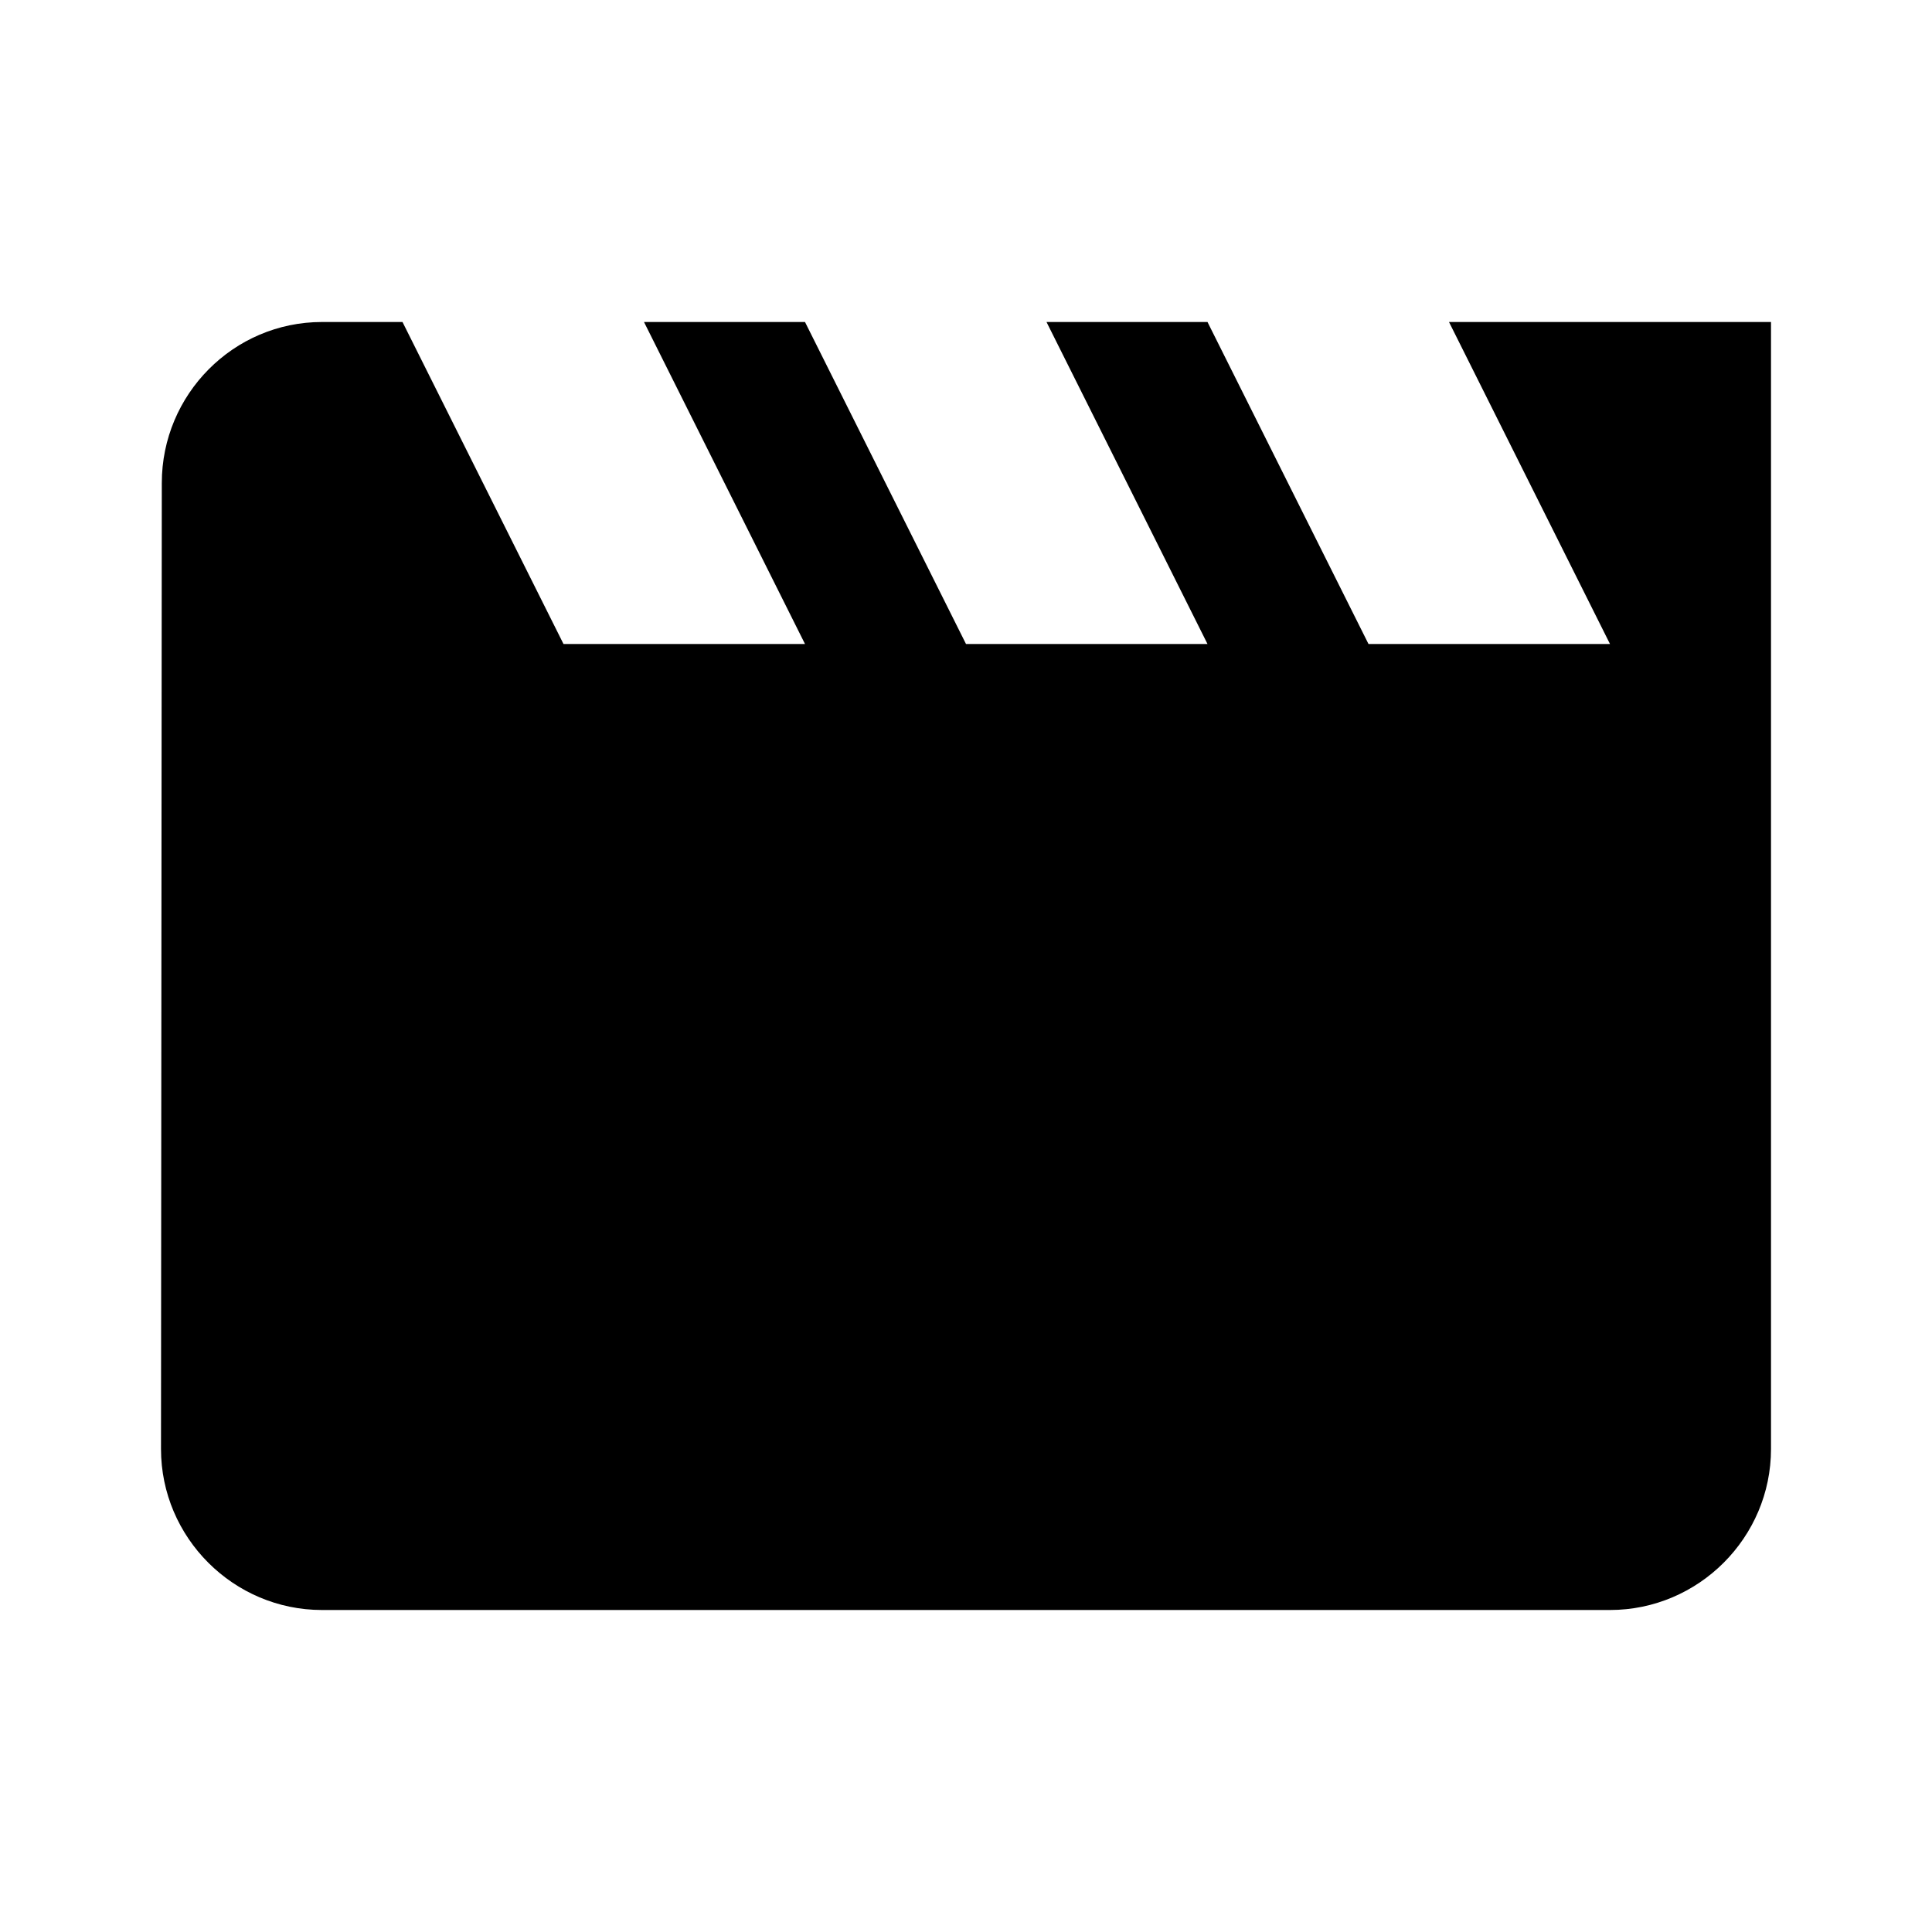
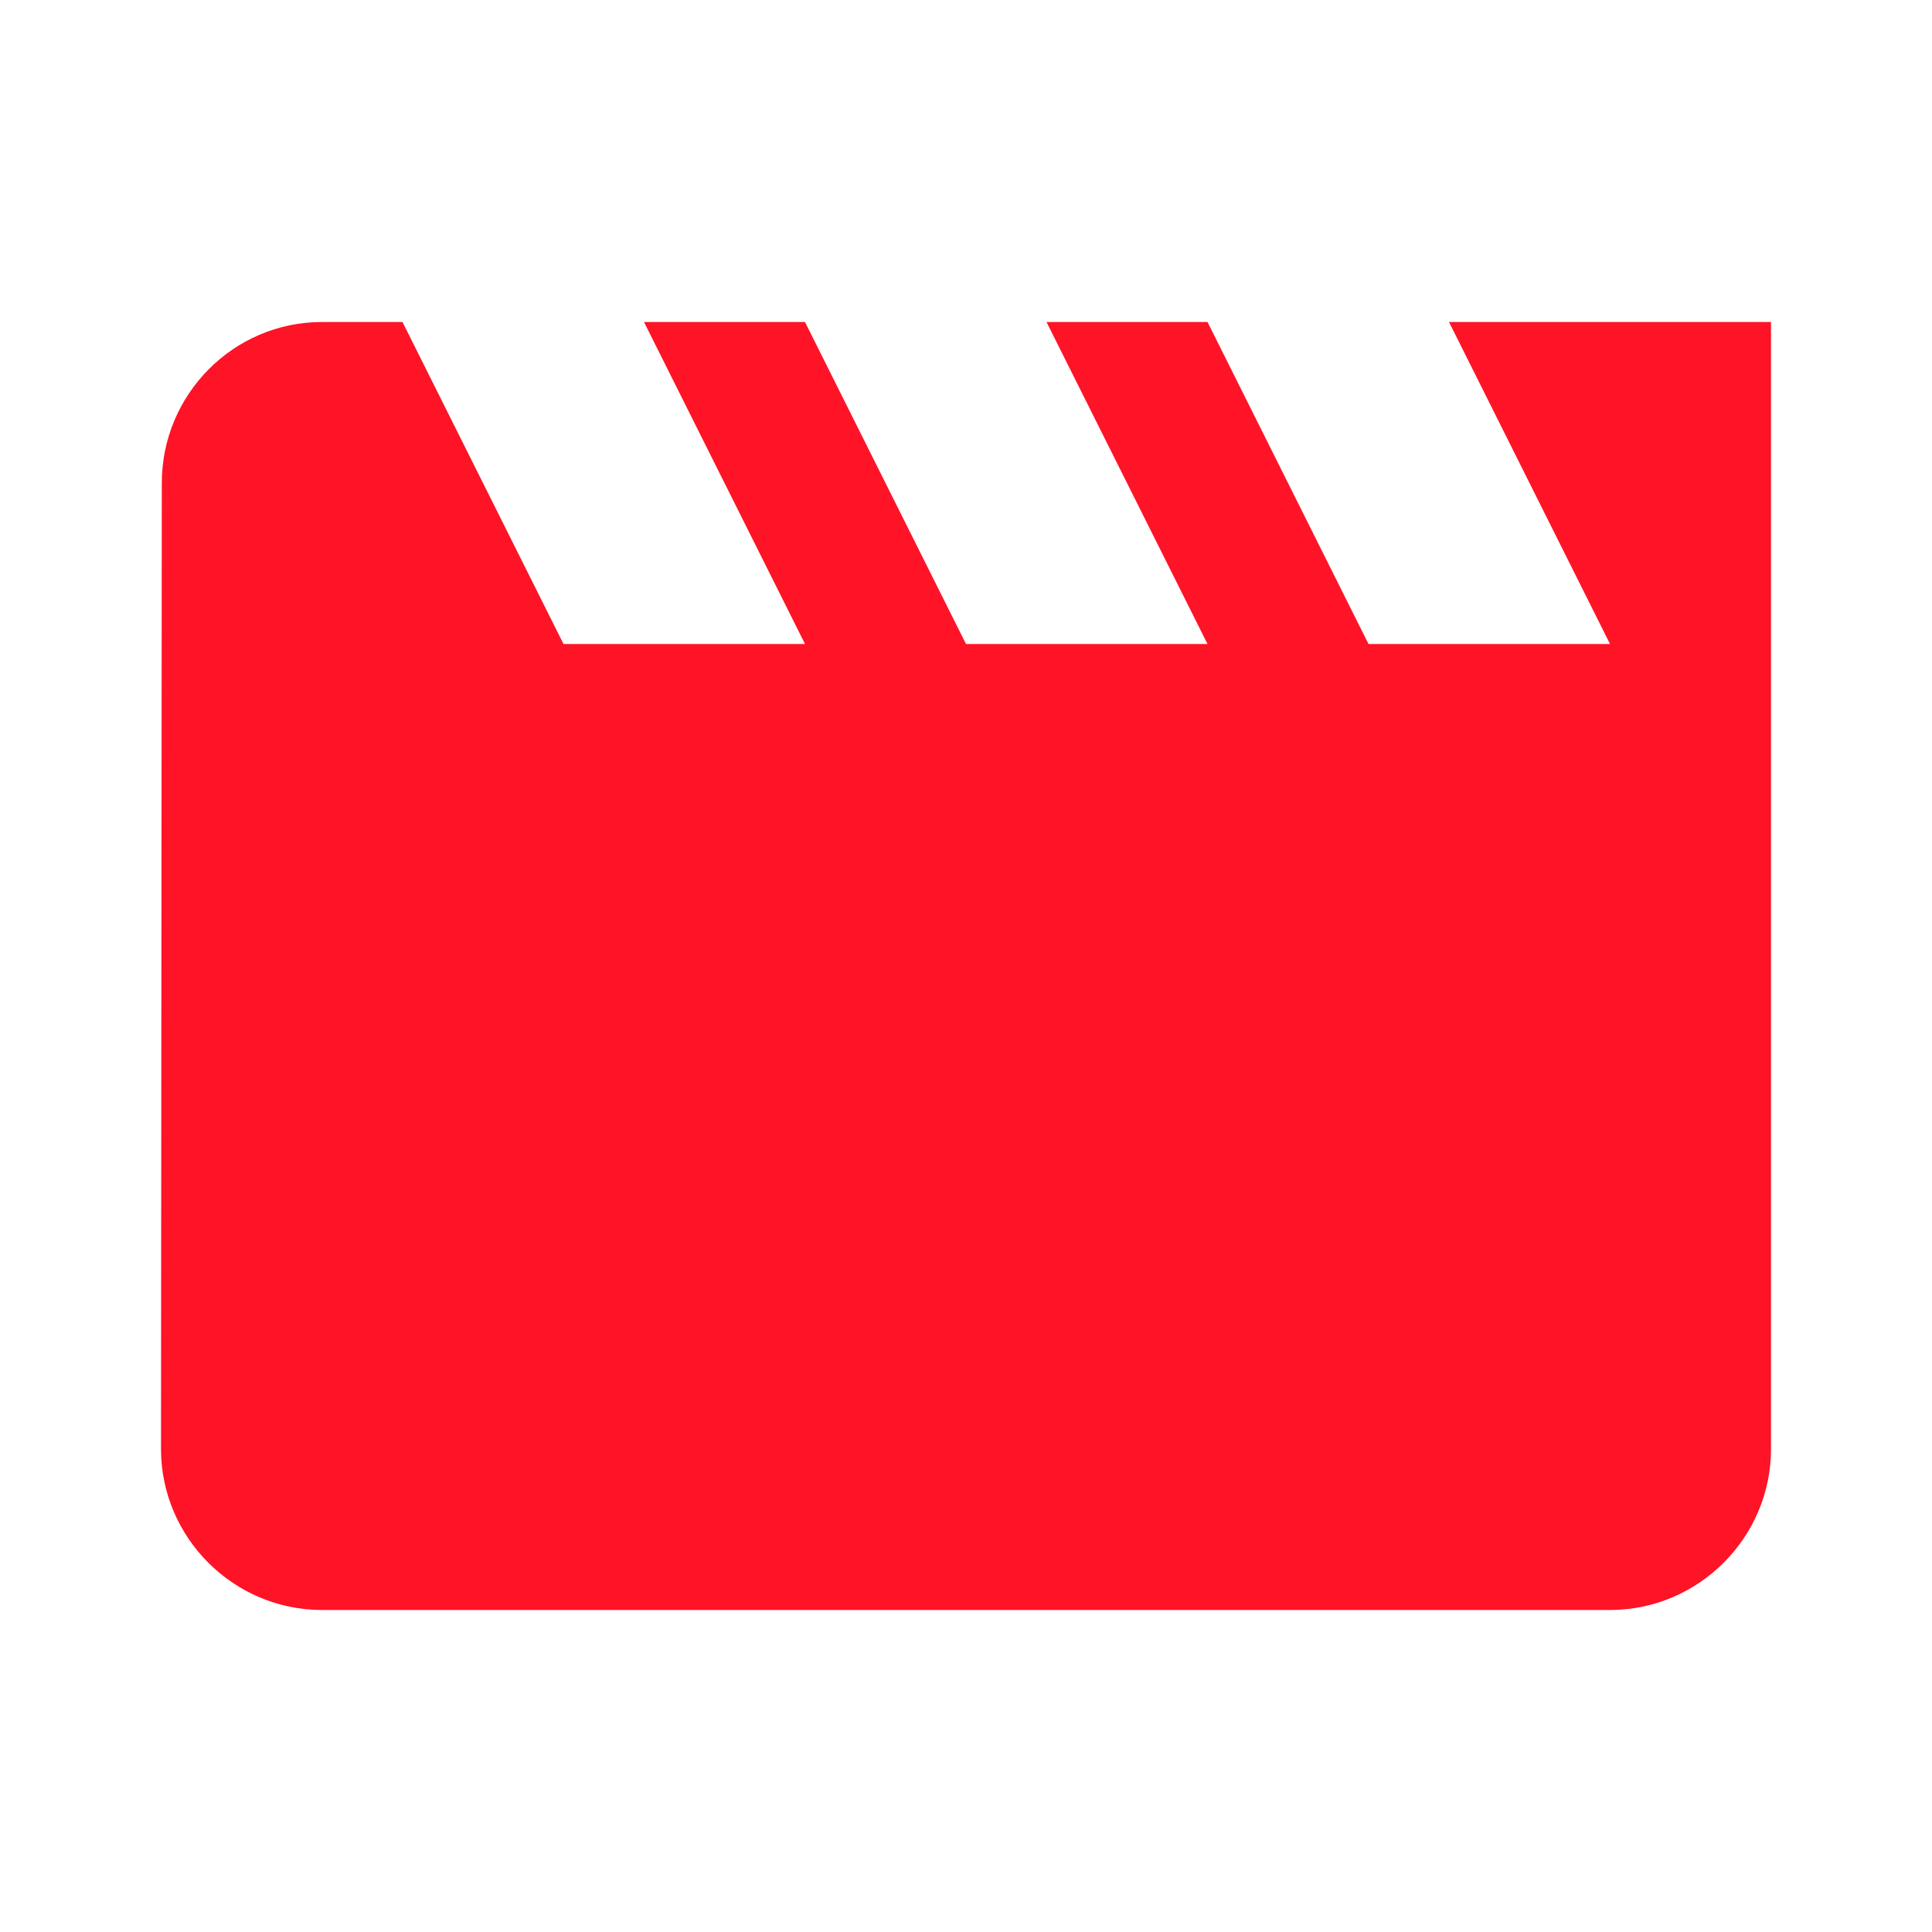
- <svg xmlns="http://www.w3.org/2000/svg" height="24px" viewBox="0 0 24 24" width="24px" fill="#000000">
+ <svg xmlns="http://www.w3.org/2000/svg" height="24px" viewBox="0 0 24 24" width="24px" fill="#ff1327">
  <path d="M0 0h24v24H0z" fill="none" />
  <path d="M18 4l2 4h-3l-2-4h-2l2 4h-3l-2-4H8l2 4H7L5 4H4c-1.1 0-1.99.9-1.99 2L2 18c0 1.1.9 2 2 2h16c1.1 0 2-.9 2-2V4h-4z" />
</svg>
